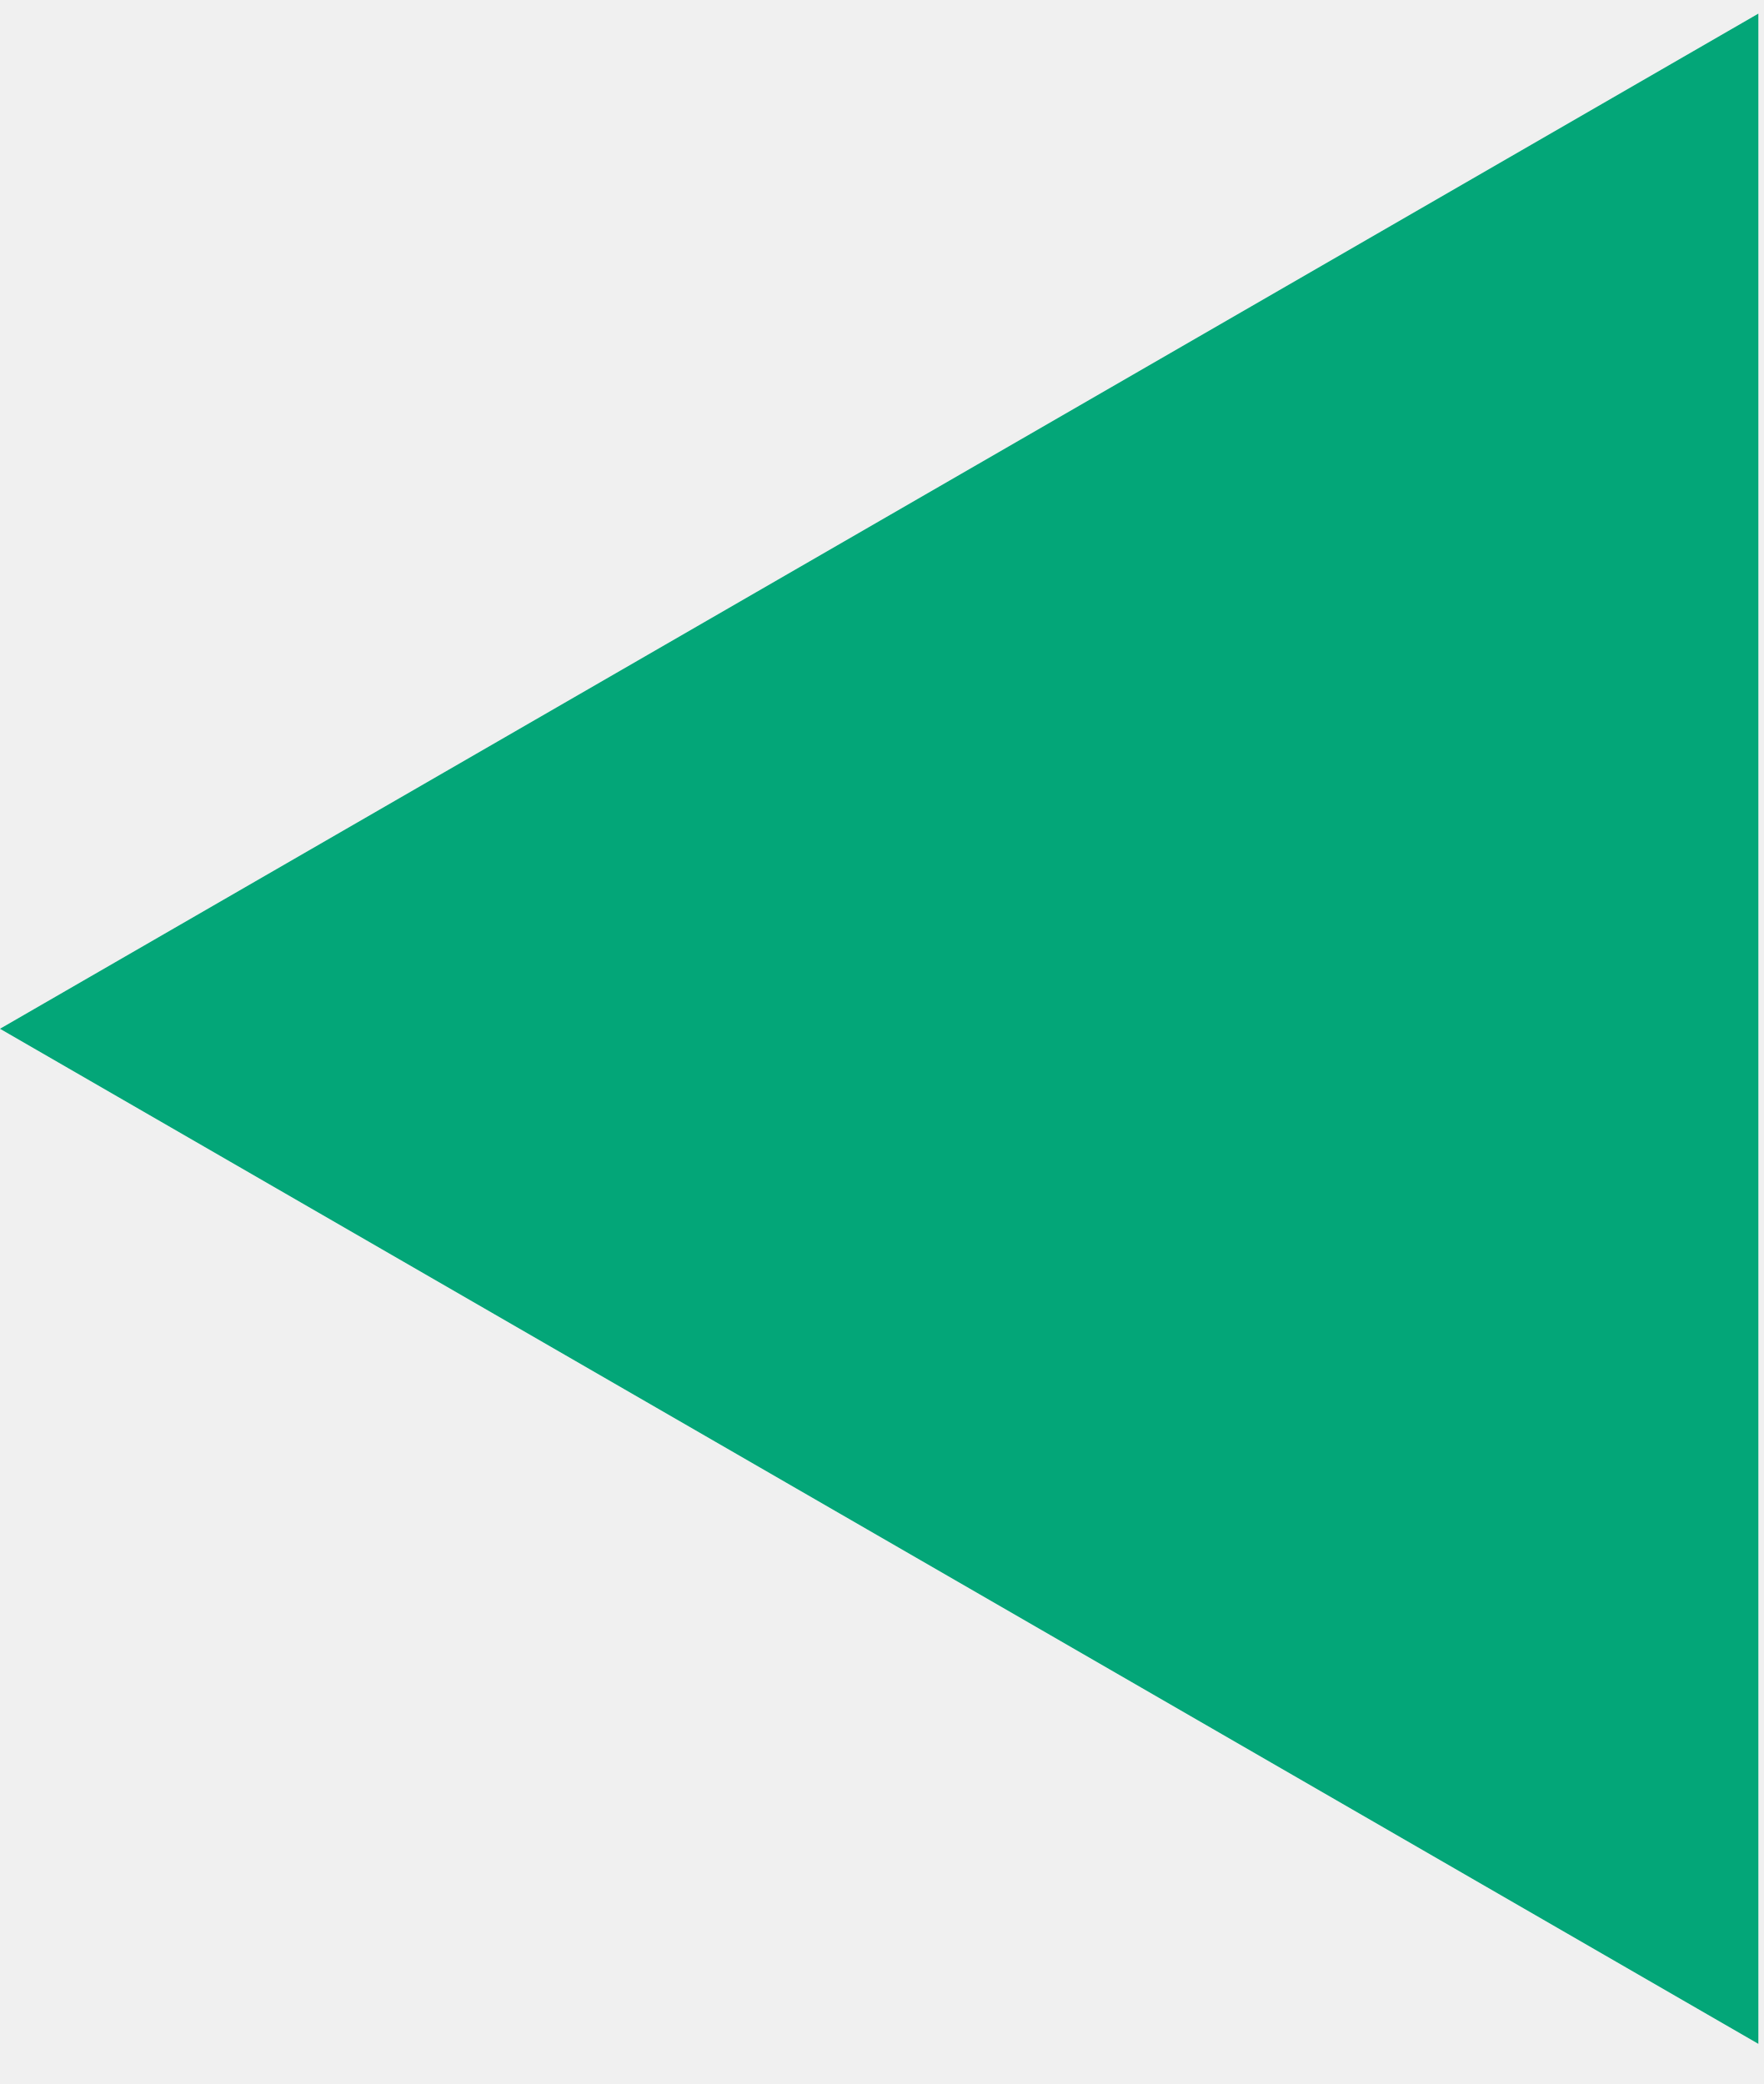
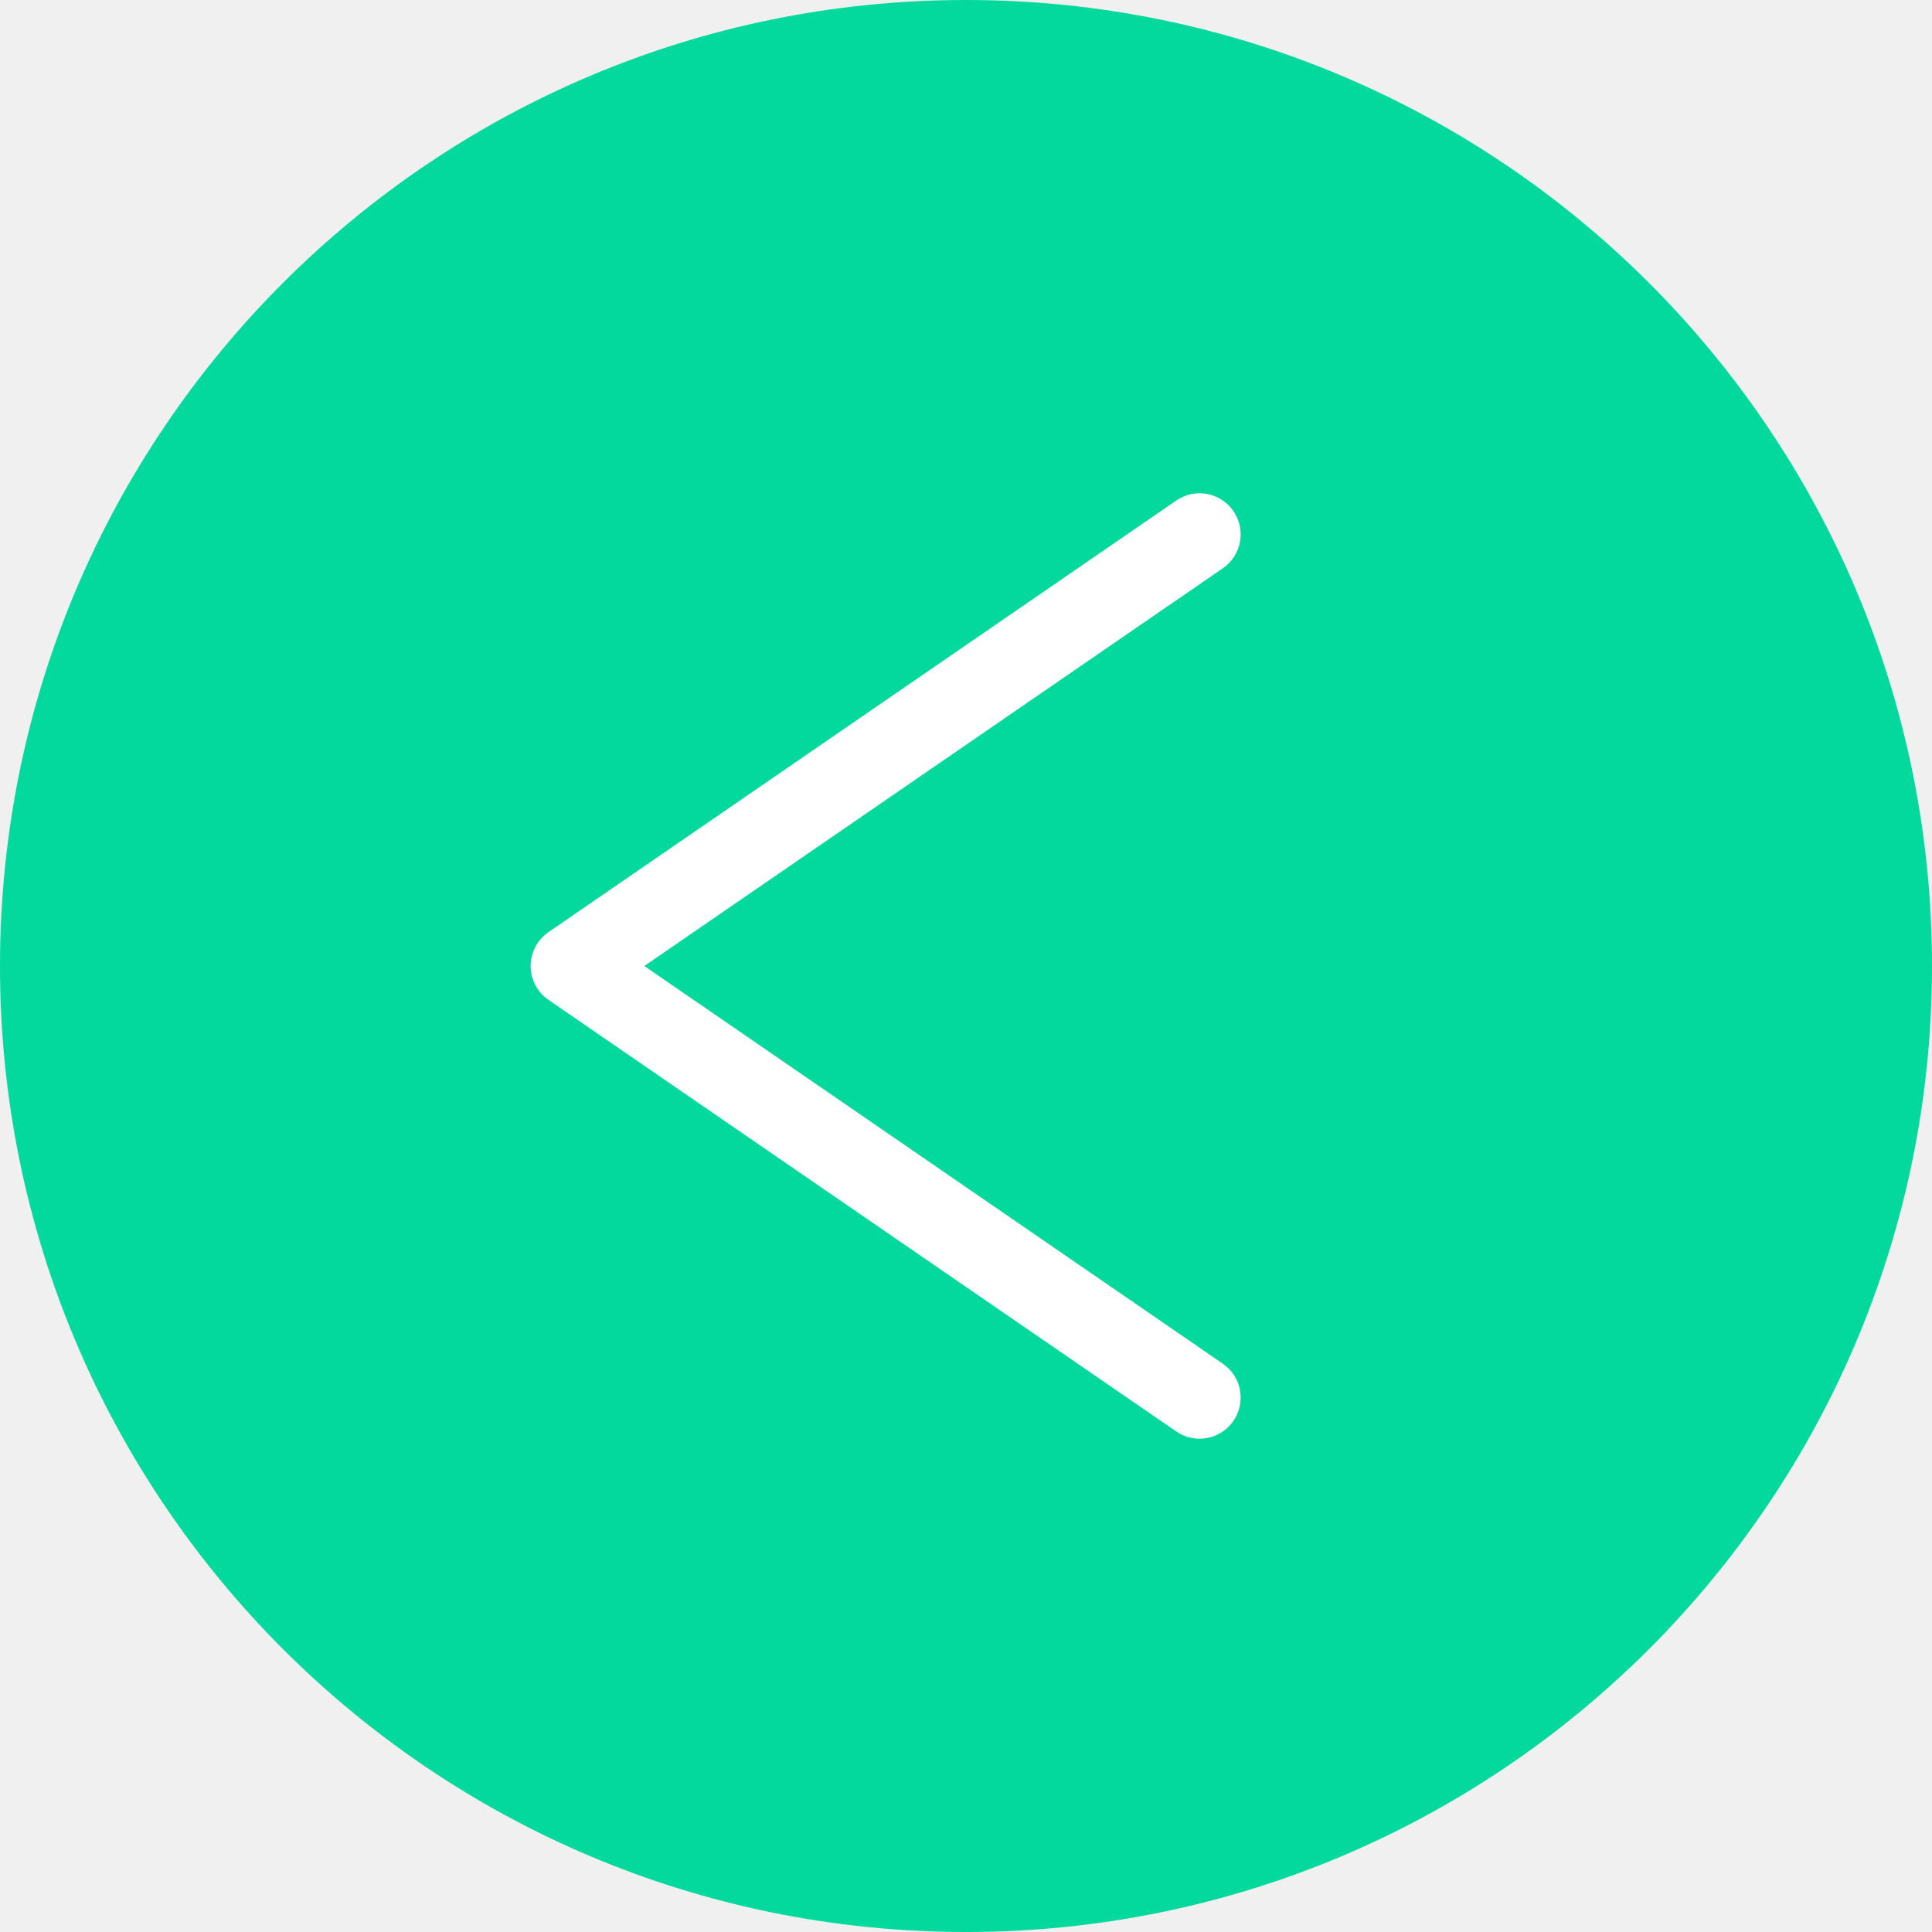
- <svg xmlns="http://www.w3.org/2000/svg" width="22" height="26" viewBox="0 0 22 26" fill="none">
-   <path d="M-6.39221e-07 12.835L21.936 0.17L21.936 25.499L-6.39221e-07 12.835Z" fill="#03A678" />
+ <svg xmlns="http://www.w3.org/2000/svg" width="47" height="47" viewBox="0 0 47 47" fill="none">
+   <circle cx="23.5" cy="23.5" r="23.5" fill="#04D99D" />
+   <path d="M29.749 33.176C30.204 33.489 30.319 34.111 30.006 34.566C29.693 35.022 29.071 35.137 28.616 34.824L29.749 33.176ZM13.909 23.5L13.343 24.324C13.072 24.137 12.909 23.829 12.909 23.5C12.909 23.171 13.072 22.863 13.343 22.676L13.909 23.5ZM28.616 12.176C29.071 11.863 29.693 11.978 30.006 12.434C30.319 12.889 30.204 13.511 29.749 13.824L28.616 12.176ZM28.616 34.824L13.343 24.324L14.476 22.676L29.749 33.176L28.616 34.824ZM13.343 22.676L28.616 12.176L29.749 13.824L14.476 24.324L13.343 22.676Z" fill="white" />
</svg>
